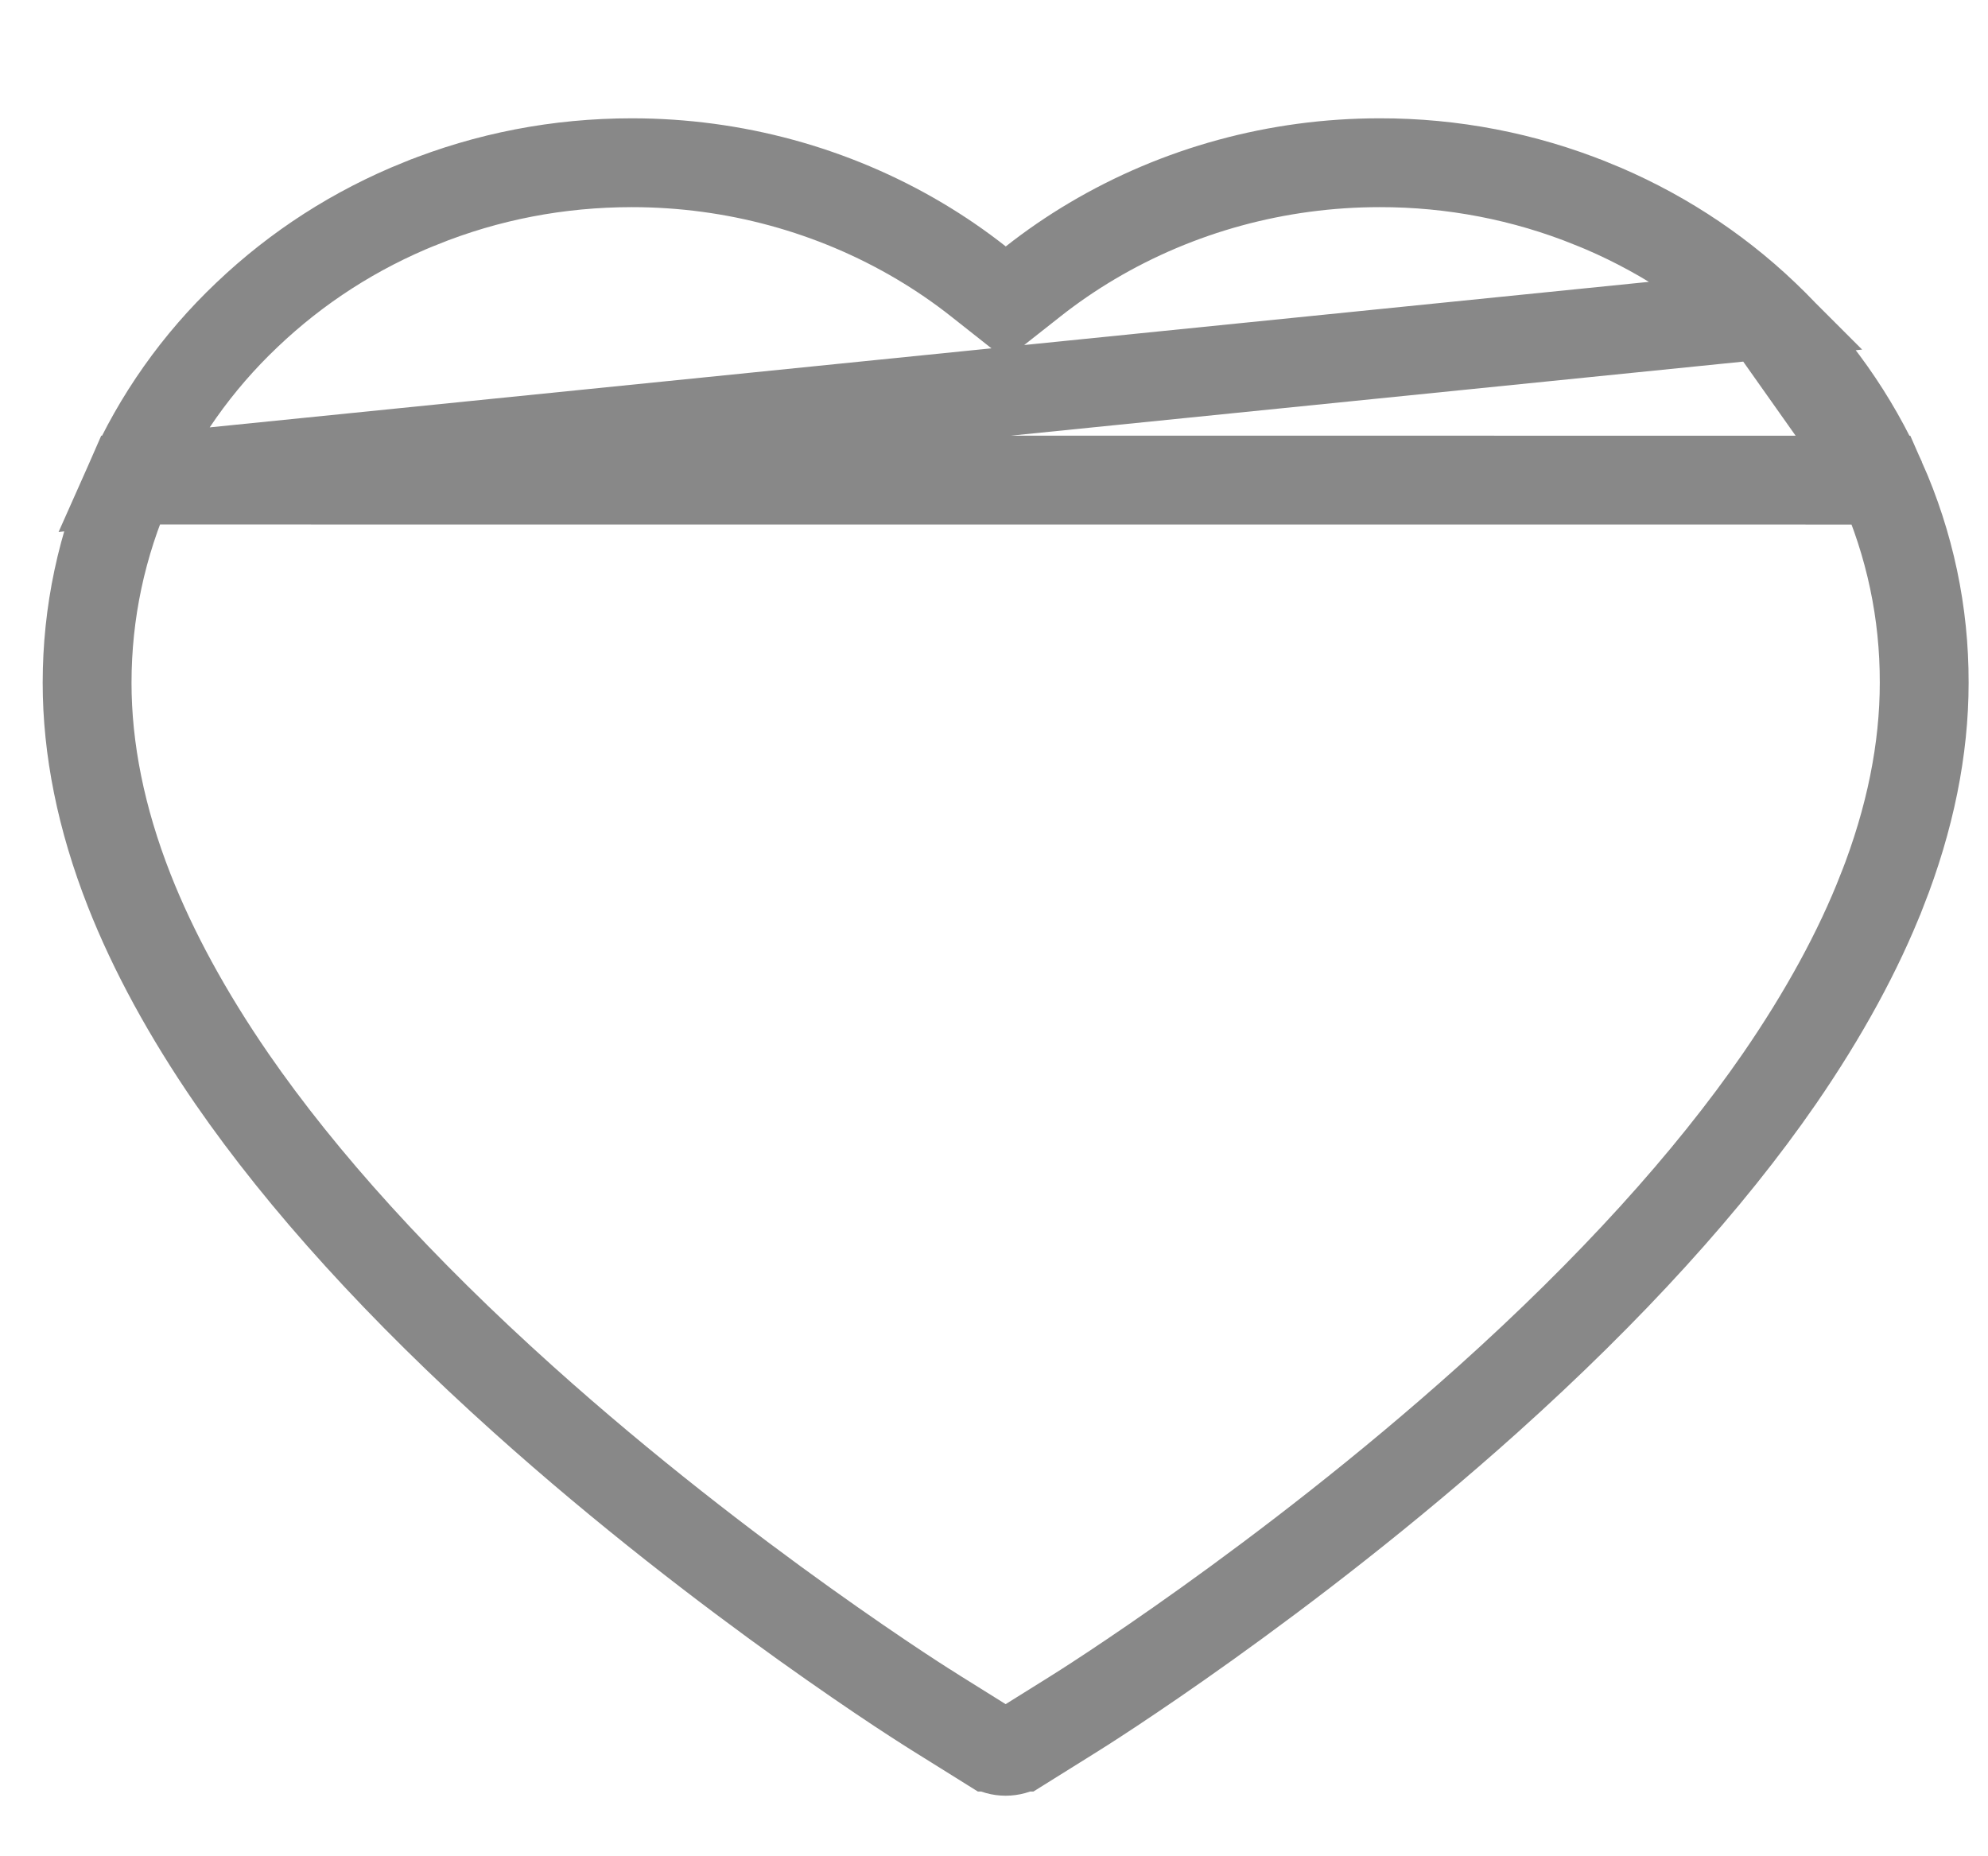
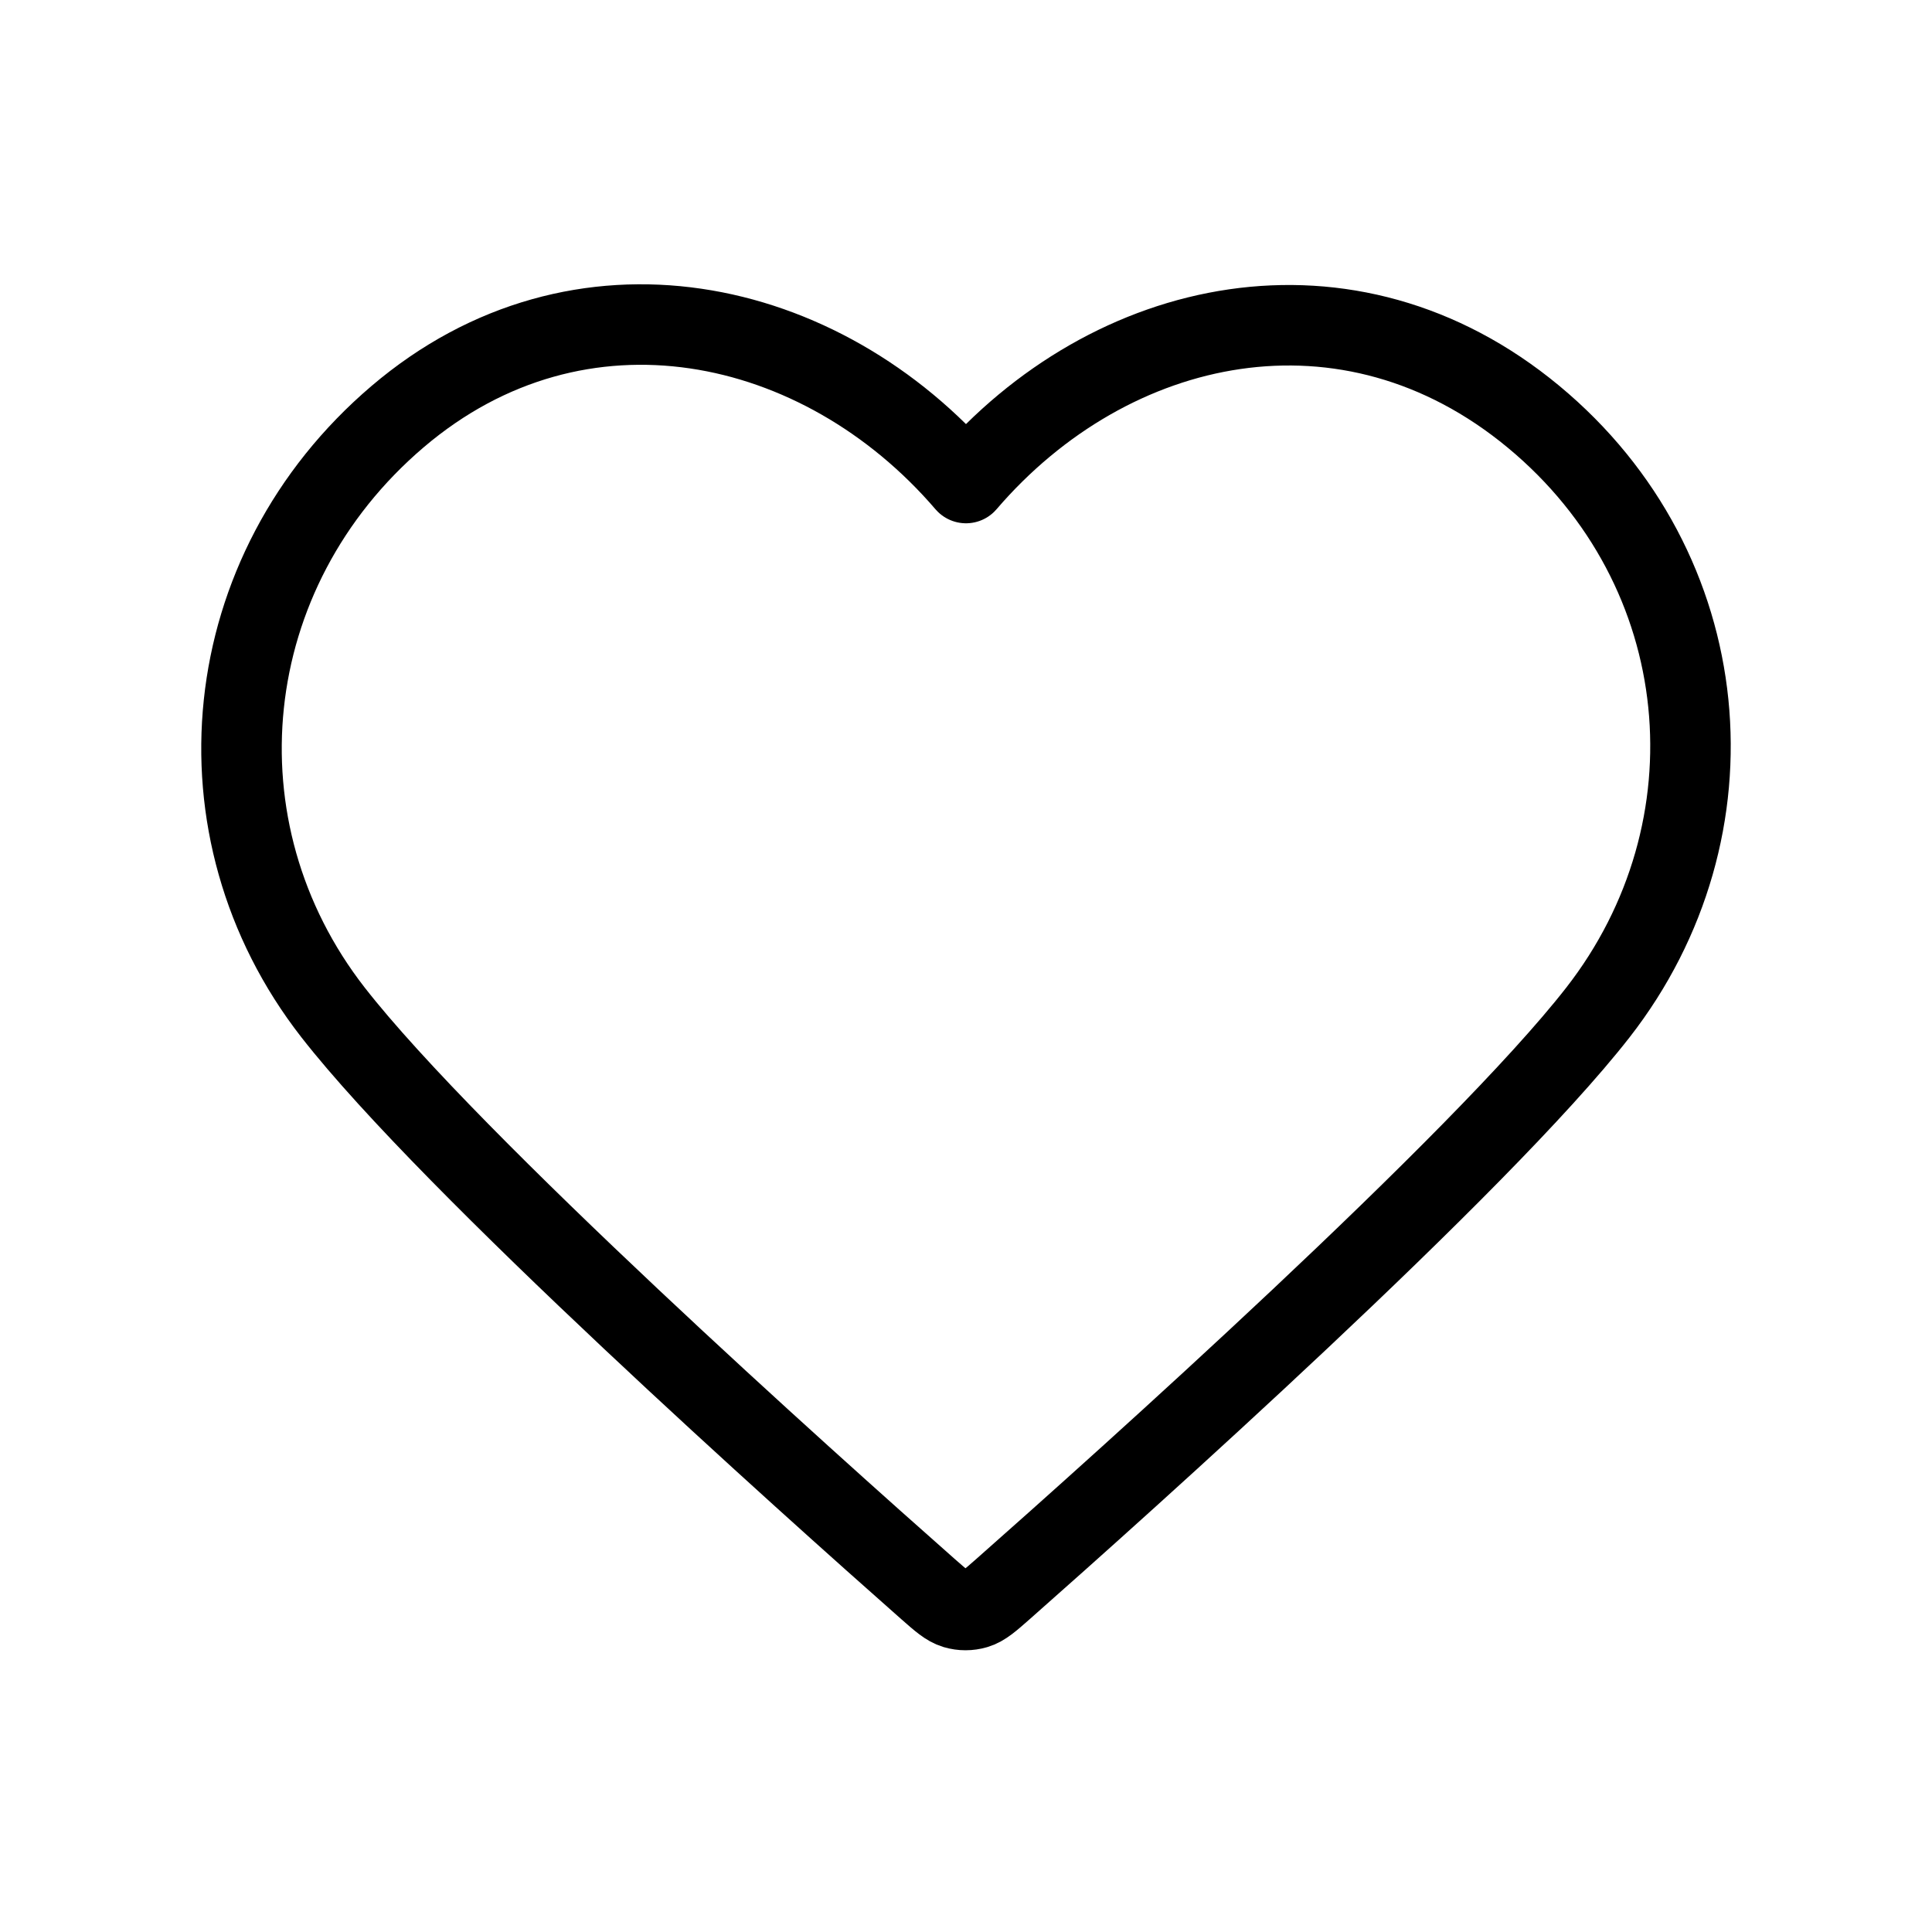
- <svg xmlns="http://www.w3.org/2000/svg" width="30" height="28" viewBox="0 0 32 28" fill="none">
-   <path d="M28.403 4.134L28.402 4.133C27.601 3.369 26.654 2.761 25.615 2.343L25.614 2.343C24.535 1.907 23.378 1.684 22.209 1.686L22.207 1.686C20.565 1.686 18.965 2.124 17.577 2.947L17.577 2.947C17.245 3.144 16.93 3.36 16.632 3.595L16.189 3.944L15.747 3.595C15.449 3.36 15.134 3.144 14.802 2.947L14.802 2.947C13.414 2.124 11.814 1.686 10.172 1.686C8.988 1.686 7.844 1.907 6.765 2.343L6.764 2.343C5.72 2.763 4.782 3.366 3.976 4.134L3.975 4.135C3.174 4.894 2.536 5.798 2.095 6.794L28.403 4.134ZM28.403 4.134C29.203 4.894 29.841 5.798 30.284 6.794L28.403 4.134ZM30.284 6.795C30.743 7.831 30.976 8.928 30.973 10.057V10.059C30.973 11.12 30.75 12.242 30.294 13.402L30.293 13.403C29.915 14.371 29.359 15.39 28.641 16.433C27.504 18.08 25.927 19.818 23.947 21.595C20.659 24.544 17.405 26.581 17.279 26.659L17.279 26.659L16.43 27.189C16.429 27.189 16.429 27.189 16.429 27.189C16.283 27.279 16.091 27.279 15.946 27.189C15.946 27.189 15.945 27.189 15.945 27.189L15.096 26.659L15.096 26.659L15.085 26.652L15.085 26.652C15.084 26.652 15.08 26.649 15.072 26.644L15.035 26.621C15.004 26.602 14.962 26.575 14.909 26.541C14.802 26.473 14.652 26.376 14.464 26.252C14.09 26.004 13.568 25.649 12.947 25.205C11.703 24.315 10.068 23.067 8.428 21.595L8.428 21.595C6.448 19.818 4.871 18.08 3.734 16.433C3.017 15.392 2.463 14.372 2.081 13.401C1.625 12.242 1.402 11.12 1.402 10.059C1.402 8.928 1.636 7.83 2.095 6.794L30.284 6.795Z" stroke="#888888" stroke-width="1.43" />
+ <svg xmlns="http://www.w3.org/2000/svg" width="60" height="60" viewBox="0 0 60 60" fill="none">
+   <path fill-rule="evenodd" clip-rule="evenodd" d="M30 15.001C25.502 9.758 17.984 8.138 12.348 12.939C6.712 17.739 5.918 25.766 10.344 31.443C14.025 36.164 25.162 46.12 28.812 49.343C29.221 49.703 29.425 49.883 29.663 49.954C29.871 50.016 30.098 50.016 30.306 49.954C30.544 49.883 30.748 49.703 31.157 49.343C34.807 46.12 45.944 36.164 49.625 31.443C54.051 25.766 53.354 17.689 47.621 12.939C41.888 8.189 34.498 9.758 30 15.001Z" stroke="black" stroke-width="2.5" stroke-linecap="round" stroke-linejoin="round" />
</svg>
